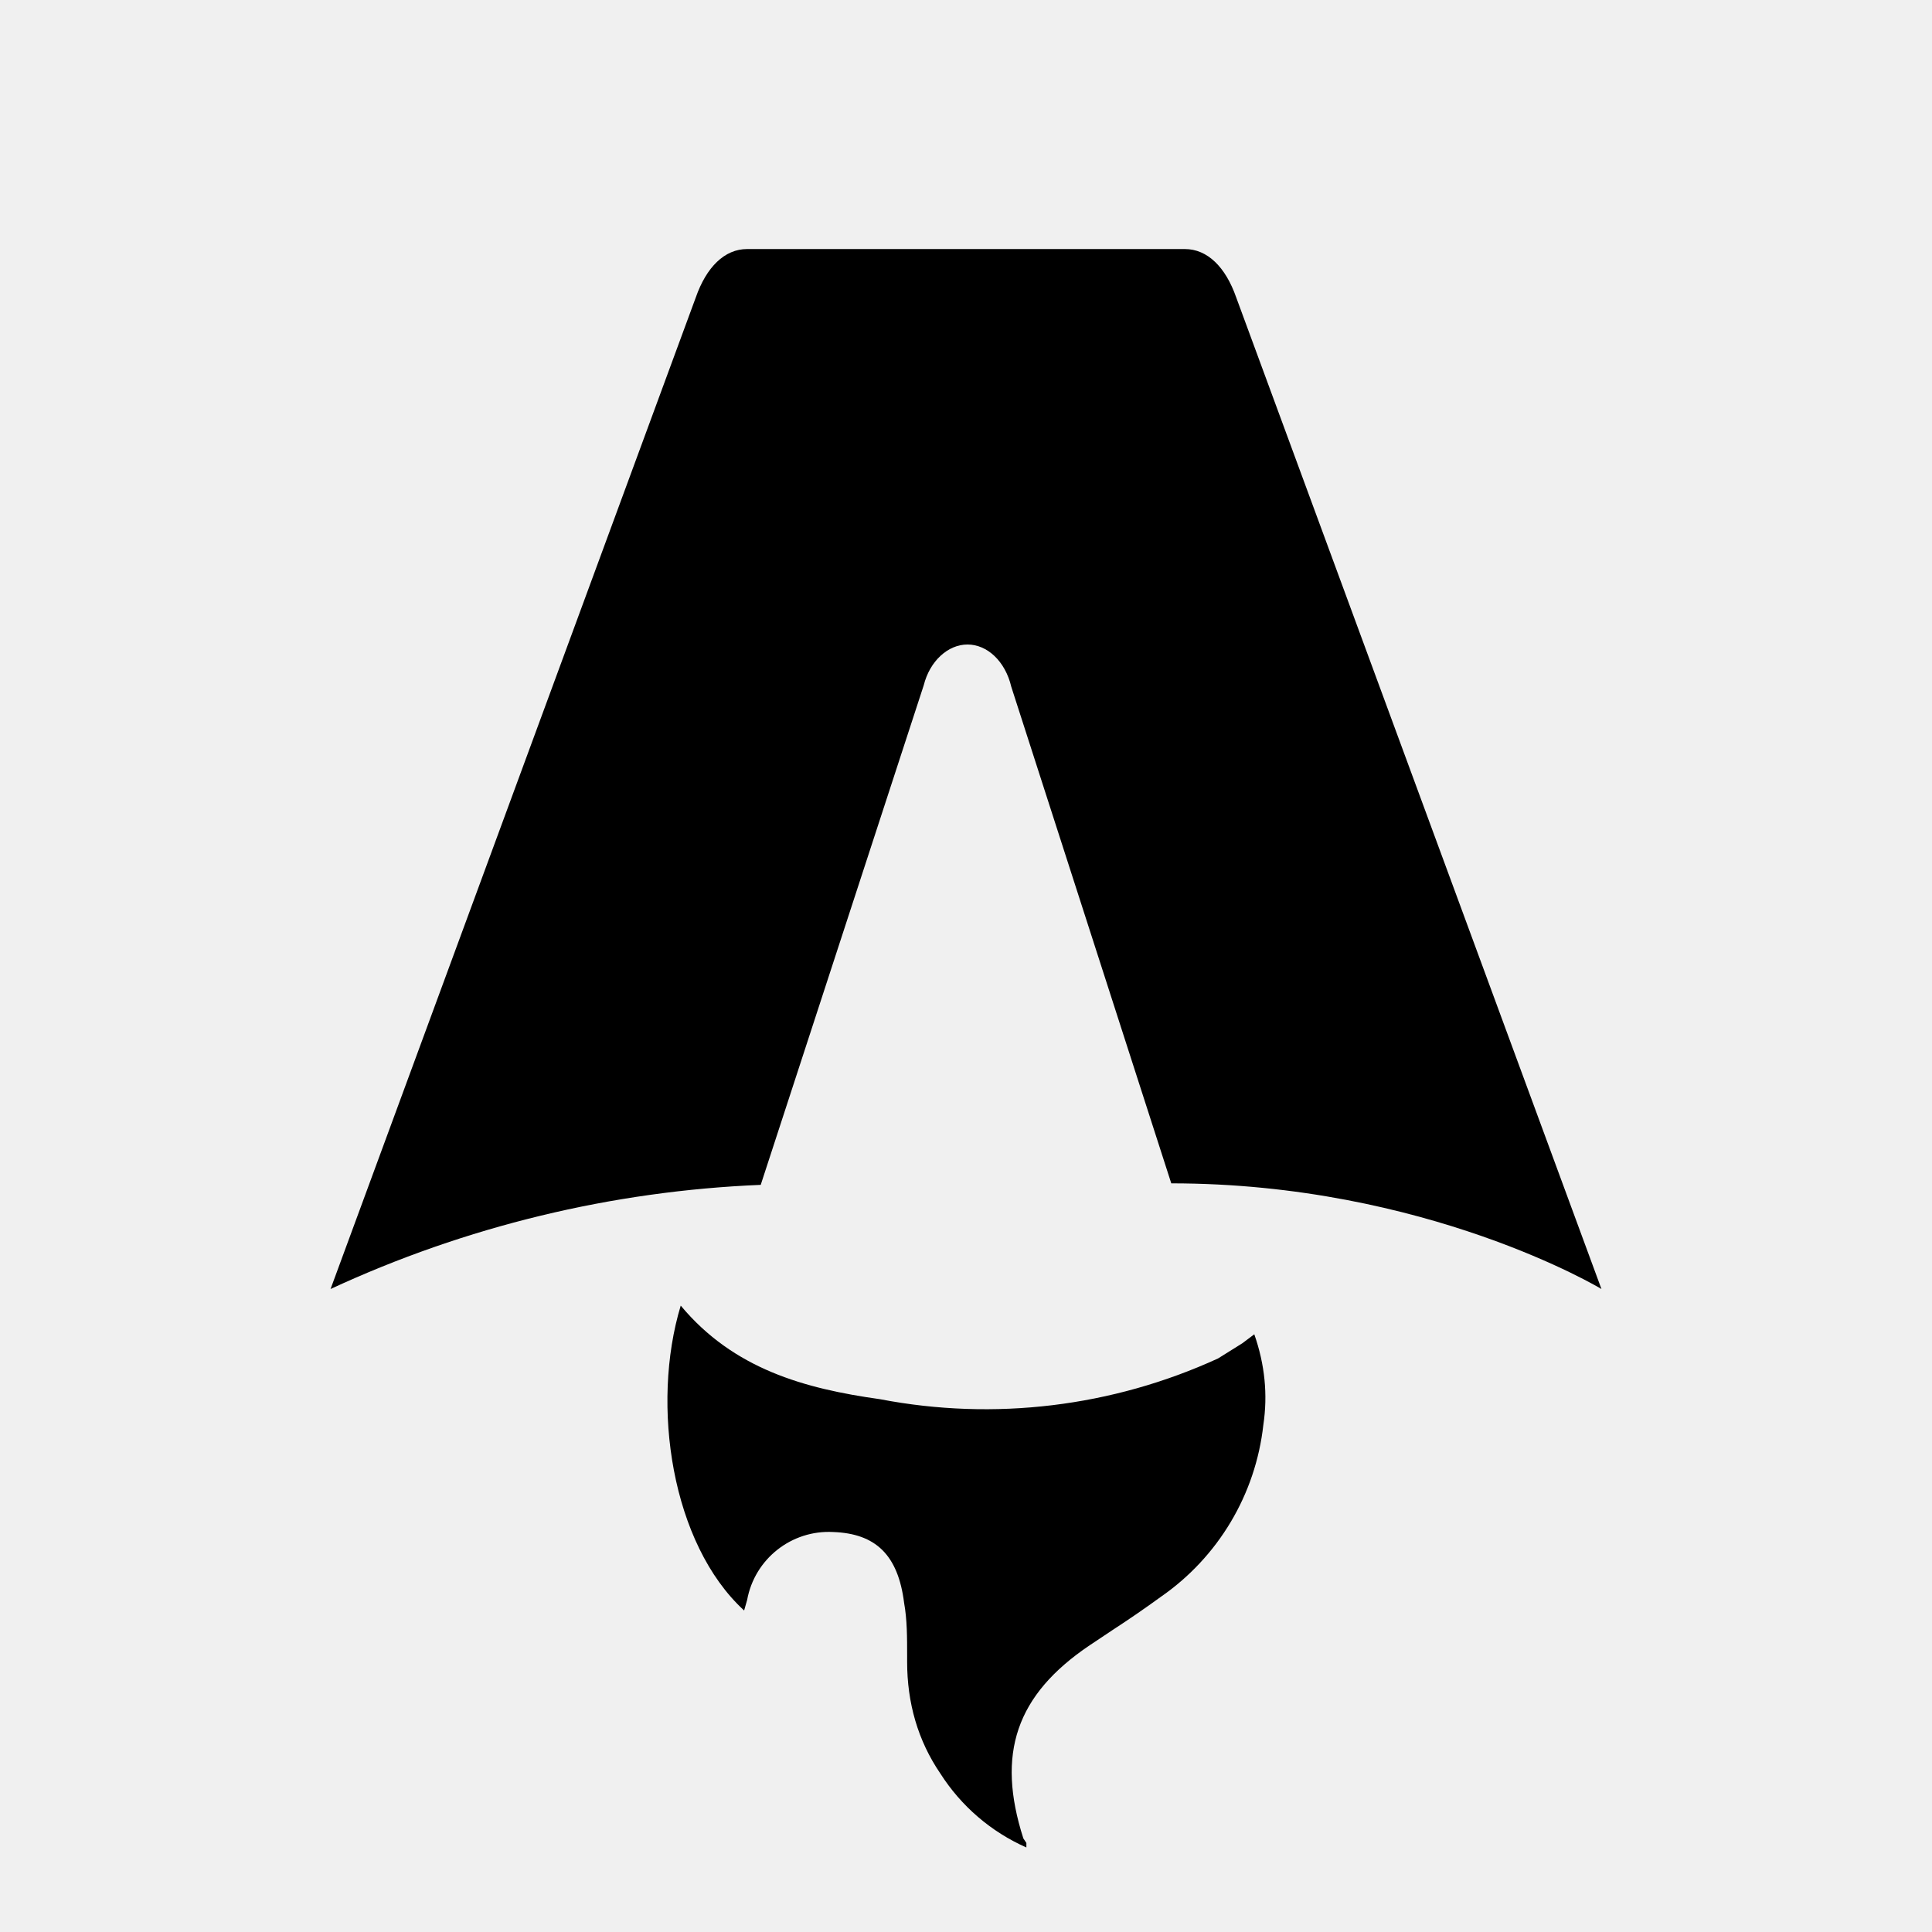
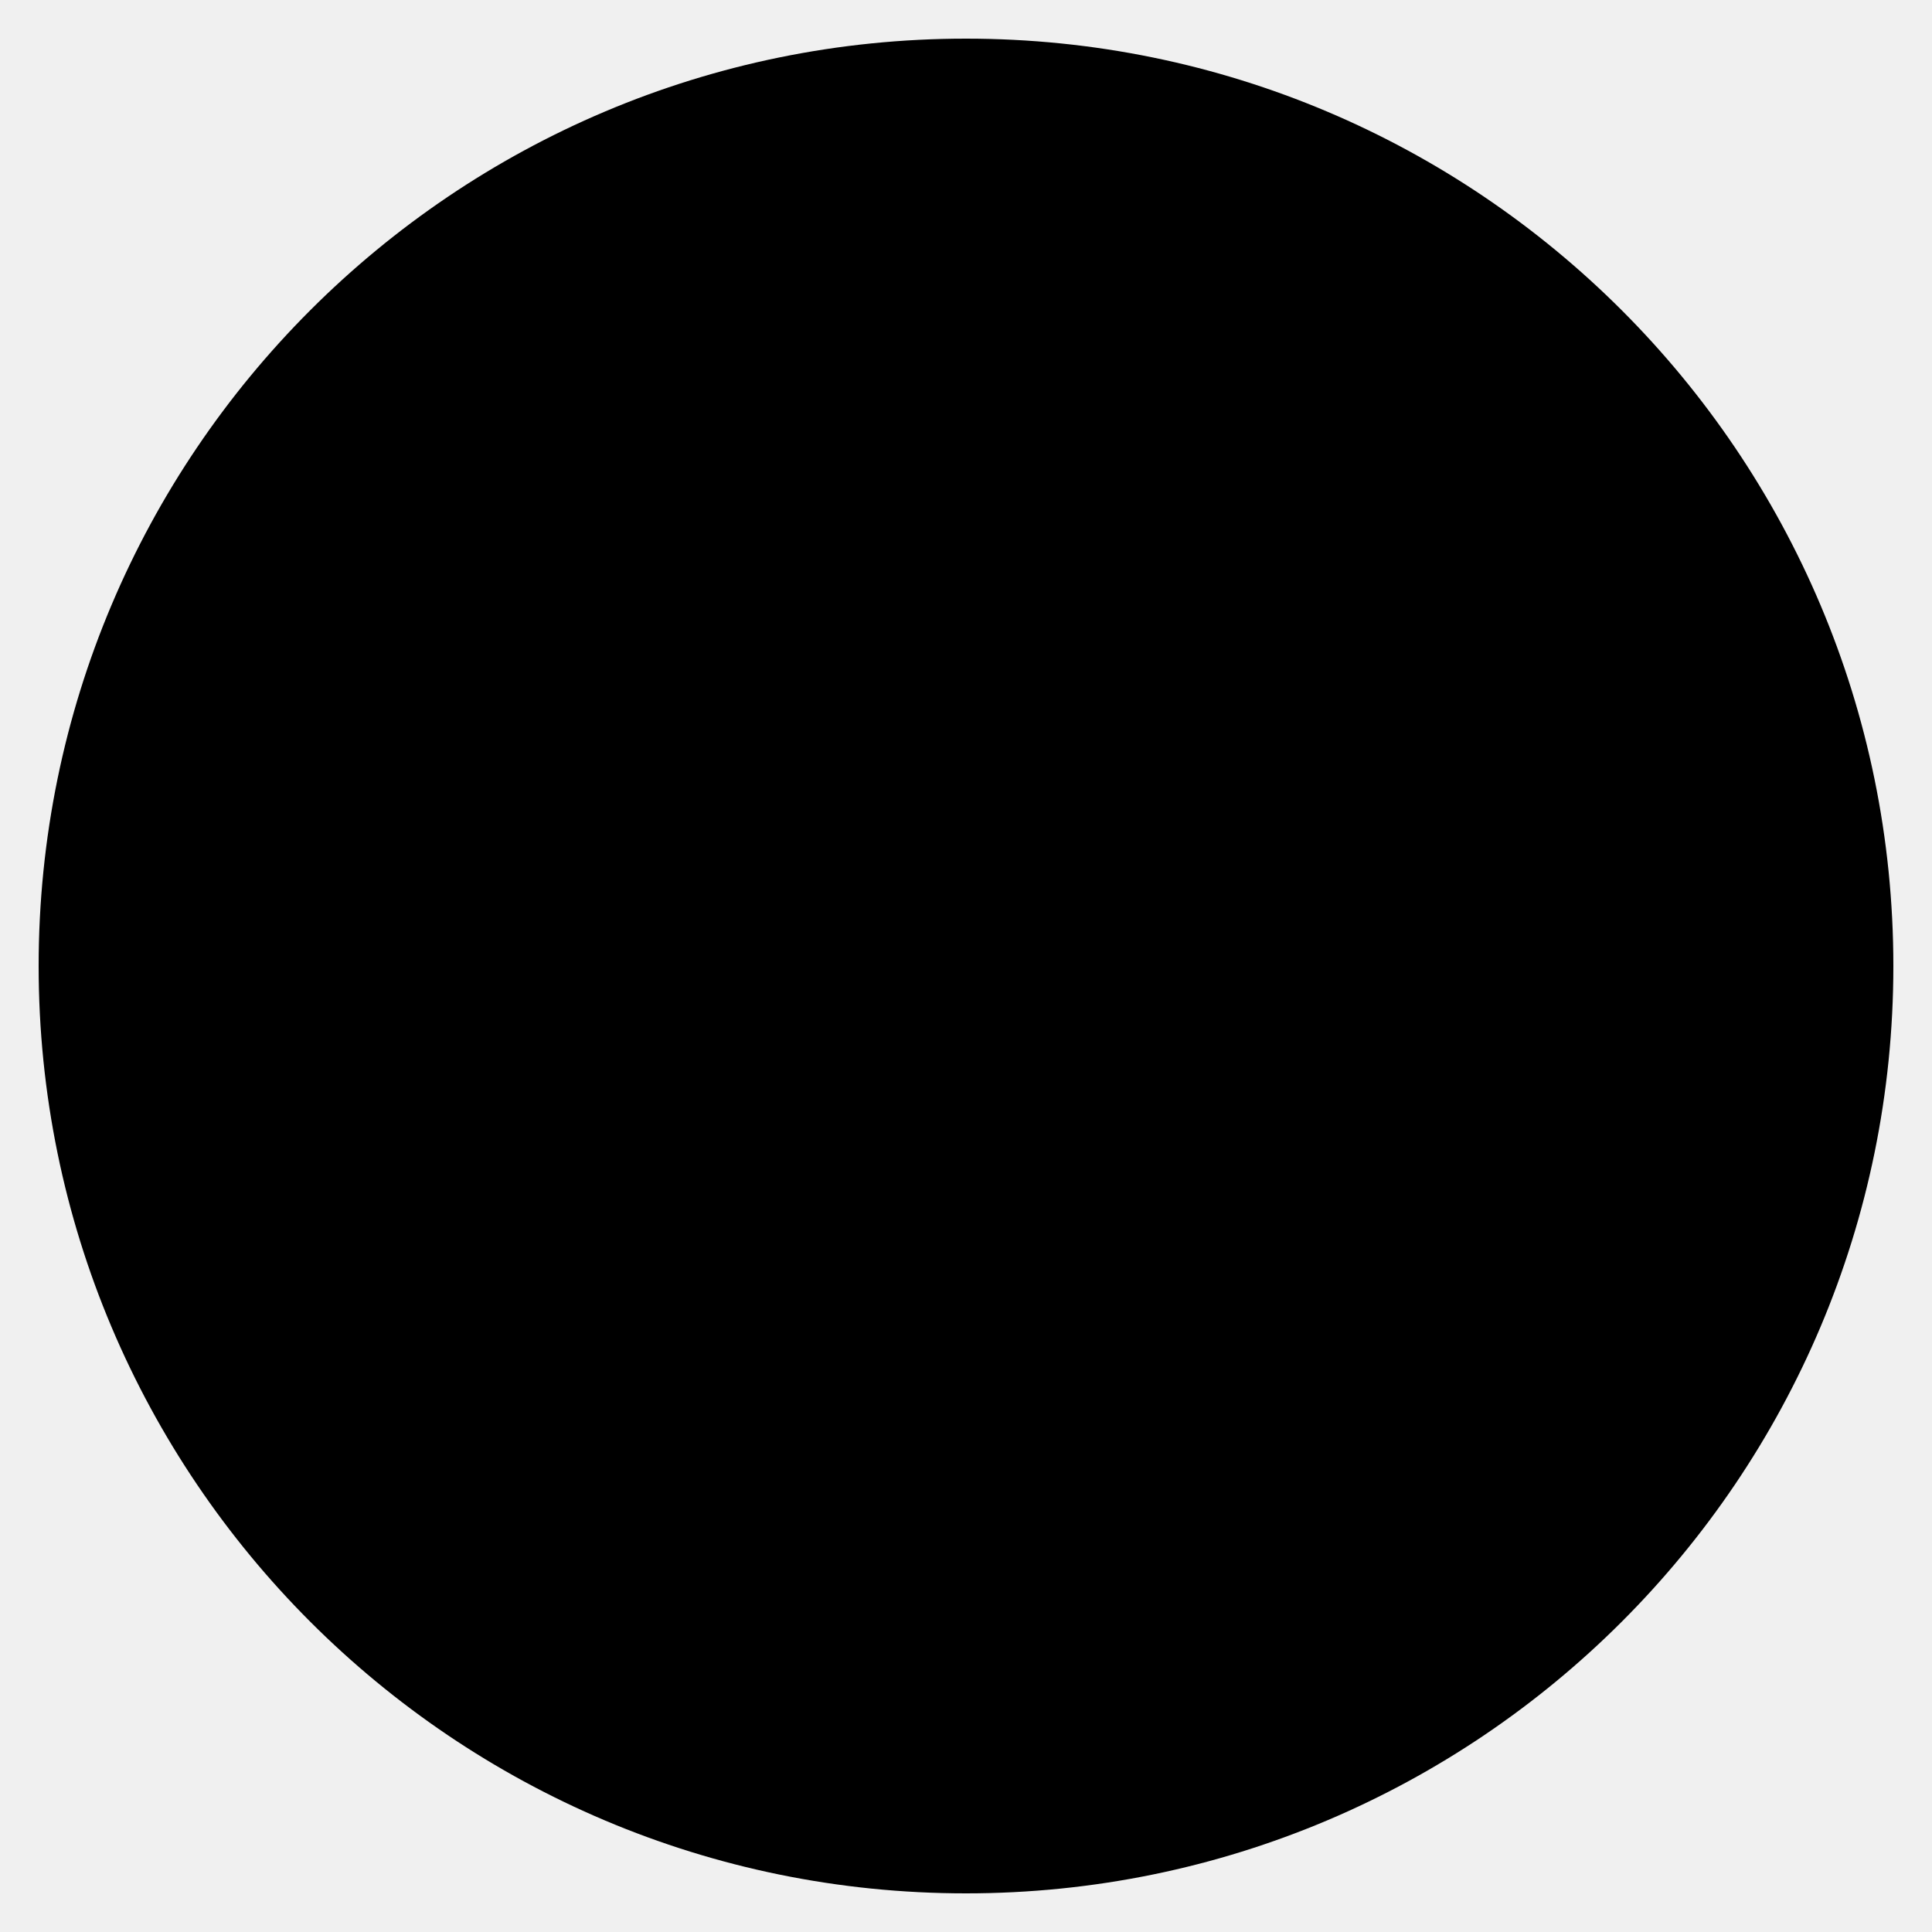
- <svg xmlns="http://www.w3.org/2000/svg" fill="none" viewBox="0 0 128 128">
-   <path d="M50.4 78.5a75.1 75.1 0 0 0-28.5 6.9l24.2-65.7c.7-2 1.9-3.2 3.4-3.2h29c1.5 0 2.7 1.2 3.4 3.2l24.2 65.7s-11.6-7-28.5-7L67 45.5c-.4-1.7-1.6-2.8-2.9-2.8-1.3 0-2.5 1.1-2.9 2.7L50.4 78.5Zm-1.1 28.2Zm-4.2-20.2c-2 6.6-.6 15.8 4.2 20.2a17.5 17.5 0 0 1 .2-.7 5.5 5.5 0 0 1 5.7-4.5c2.8.1 4.3 1.5 4.7 4.7.2 1.1.2 2.3.2 3.5v.4c0 2.7.7 5.2 2.2 7.4a13 13 0 0 0 5.7 4.9v-.3l-.2-.3c-1.8-5.6-.5-9.5 4.4-12.8l1.5-1a73 73 0 0 0 3.2-2.2 16 16 0 0 0 6.8-11.4c.3-2 .1-4-.6-6l-.8.6-1.6 1a37 37 0 0 1-22.4 2.7c-5-.7-9.7-2-13.2-6.2Z" />
+ <svg xmlns="http://www.w3.org/2000/svg" viewBox="0 0 100 100">
  <style>
-         path { fill: #000; }
-         @media (prefers-color-scheme: dark) {
-             path { fill: #FFF; }
-         }
-     </style>
+     .logo { fill: #000; }
+     @media (prefers-color-scheme: dark) {
+       .logo { fill: #fff; }
+     }
+   </style>
+   <circle class="logo" cx="50" cy="50" r="48" fill="none" stroke-width="4" />
+   <circle class="logo" cx="50" cy="50" r="35" fill="none" stroke-width="3" />
+   <circle class="logo" cx="50" cy="50" r="22" fill="none" stroke-width="2" />
+   <path class="logo" d="M40 30v30h20v-5H45V30z" />
+   <path class="logo" d="M60 30v30h-20v5h25V30z" />
</svg>
